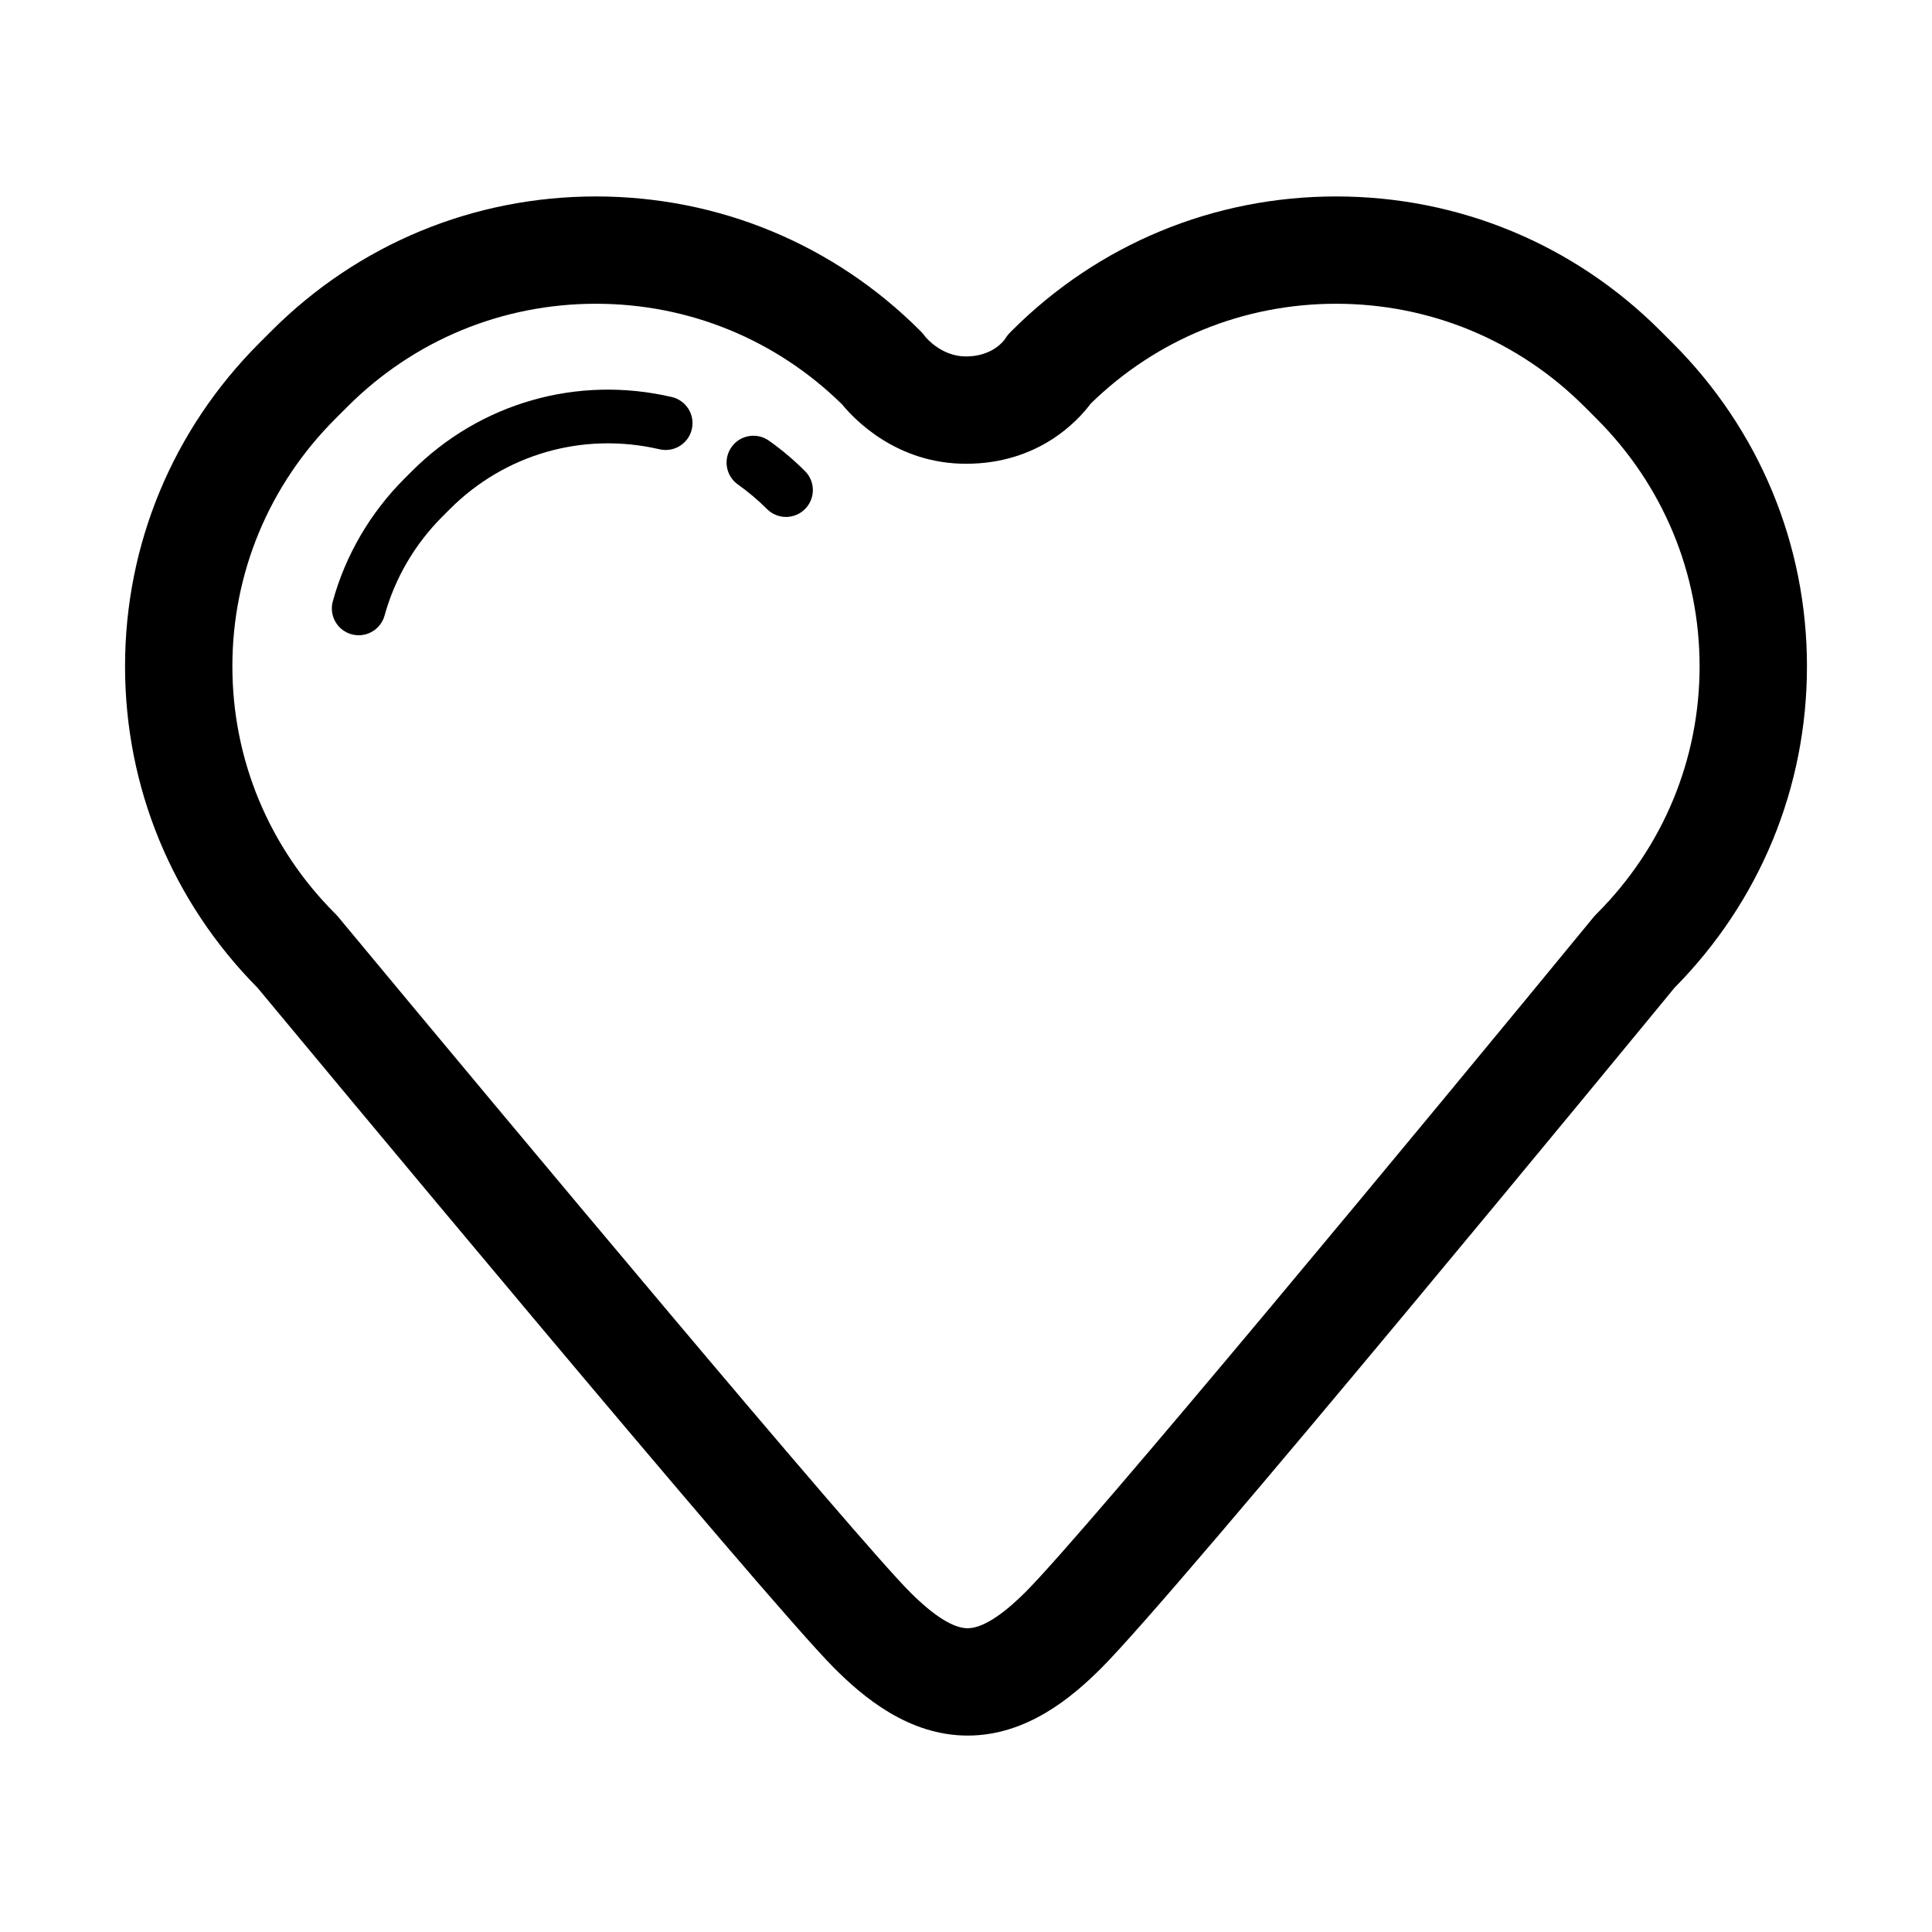
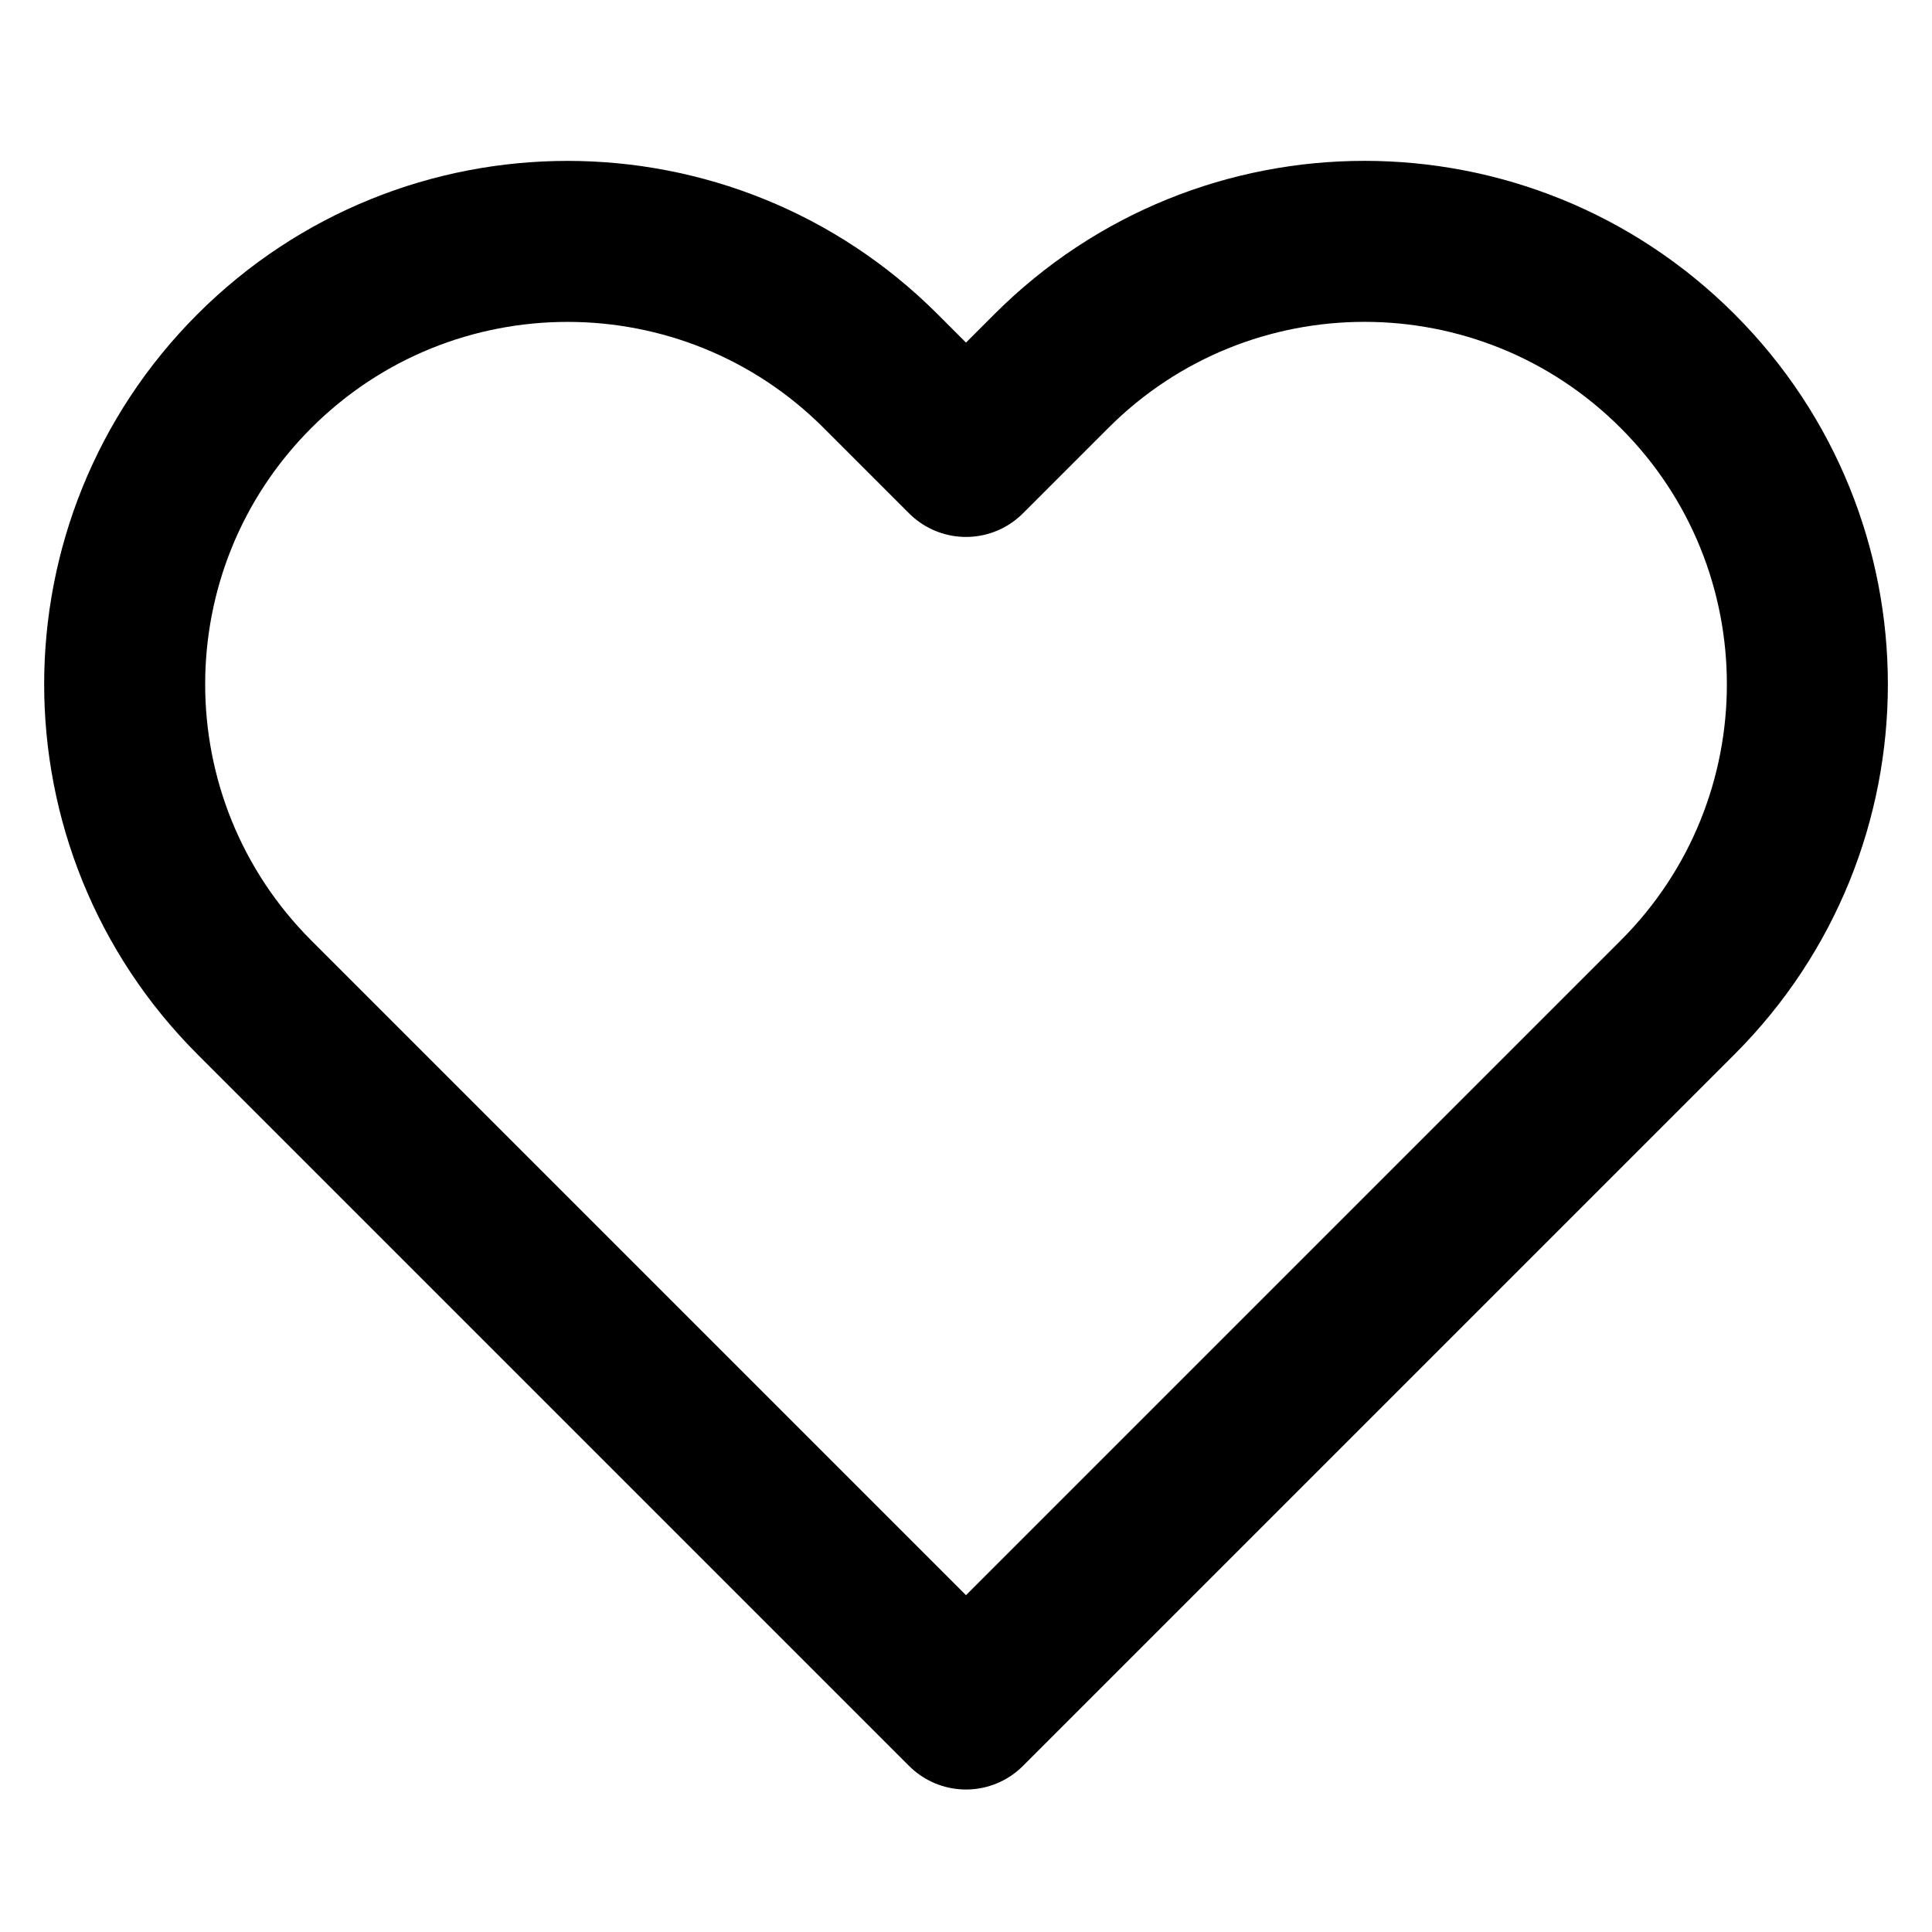
- <svg xmlns="http://www.w3.org/2000/svg" fill="#000000" version="1.1" id="Layer_1" width="800px" height="800px" viewBox="0 0 72 72" enable-background="new 0 0 72 72" xml:space="preserve">
-   <g>
-     <g>
-       <path d="M36.064,64.68L36.064,64.68c-2.206,0-3.896-1.436-4.976-2.516C28.535,59.611,10.955,38.448,9.6,36.815    C6.413,33.594,4.66,29.342,4.66,24.832c0-4.542,1.778-8.822,5.007-12.05l0.454-0.454c3.228-3.229,7.521-5.007,12.087-5.007    c4.565,0,8.858,1.778,12.087,5.007c0.074,0.074,0.143,0.154,0.204,0.239c0.002,0,0.579,0.717,1.501,0.717    c0.966,0,1.399-0.571,1.445-0.636c0.082-0.135,0.147-0.208,0.26-0.32c3.229-3.229,7.521-5.007,12.087-5.007    c4.566,0,8.859,1.778,12.087,5.007l0.454,0.454c3.229,3.228,5.007,7.508,5.007,12.05c0,4.509-1.752,8.759-4.936,11.979    c-1.353,1.646-18.424,22.416-21.362,25.354C39.962,63.245,38.271,64.68,36.064,64.68z M22.208,11.32    c-3.498,0-6.786,1.362-9.259,3.835l-0.454,0.454c-2.473,2.473-3.835,5.748-3.835,9.222c0,3.474,1.362,6.749,3.835,9.222    c0.044,0.043,0.085,0.089,0.125,0.137c6.502,7.833,19.32,23.169,21.297,25.146c0.892,0.892,1.614,1.344,2.147,1.344    c0.665,0,1.536-0.73,2.149-1.344c2.286-2.287,14.841-17.443,21.159-25.138c0.042-0.051,0.086-0.099,0.132-0.145    c2.473-2.473,3.835-5.749,3.835-9.222c0-3.474-1.362-6.749-3.835-9.222l-0.454-0.454c-2.473-2.473-5.761-3.835-9.259-3.835    c-3.442,0-6.683,1.32-9.142,3.72c-0.491,0.657-1.955,2.243-4.65,2.243c-2.584,0-4.154-1.648-4.612-2.207    C28.924,12.653,25.668,11.32,22.208,11.32z" />
-     </g>
-     <g>
-       <g>
-         <path d="M13.368,23.674c-0.088,0-0.178-0.012-0.267-0.036c-0.532-0.146-0.845-0.697-0.698-1.229     c0.472-1.718,1.395-3.298,2.666-4.569l0.281-0.281c2.549-2.549,6.171-3.582,9.685-2.763c0.538,0.125,0.873,0.663,0.747,1.201     c-0.125,0.538-0.666,0.871-1.2,0.747c-2.841-0.661-5.762,0.171-7.817,2.229l-0.281,0.281c-1.027,1.027-1.771,2.301-2.152,3.686     C14.209,23.382,13.807,23.674,13.368,23.674z" />
-       </g>
-       <g>
-         <path d="M29.292,19.265c-0.256,0-0.512-0.098-0.707-0.293c-0.335-0.335-0.7-0.643-1.086-0.917     c-0.451-0.319-0.557-0.943-0.237-1.394c0.318-0.451,0.942-0.558,1.394-0.238c0.478,0.338,0.93,0.72,1.344,1.134     c0.391,0.391,0.391,1.023,0,1.414C29.804,19.167,29.548,19.265,29.292,19.265z" />
-       </g>
-     </g>
-   </g>
+ <svg xmlns="http://www.w3.org/2000/svg" width="16" height="16" viewBox="0 0 24 24" fill="none" stroke="currentColor" stroke-width="2" stroke-linecap="round" stroke-linejoin="round">
+   <path d="M20.84 4.61a5.5 5.5 0 0 0-7.78 0L12 5.67l-1.06-1.06a5.5 5.5 0 0 0-7.78 7.78l1.06 1.06L12 21.23l7.78-7.78 1.06-1.06a5.5 5.5 0 0 0 0-7.78z" />
</svg>
